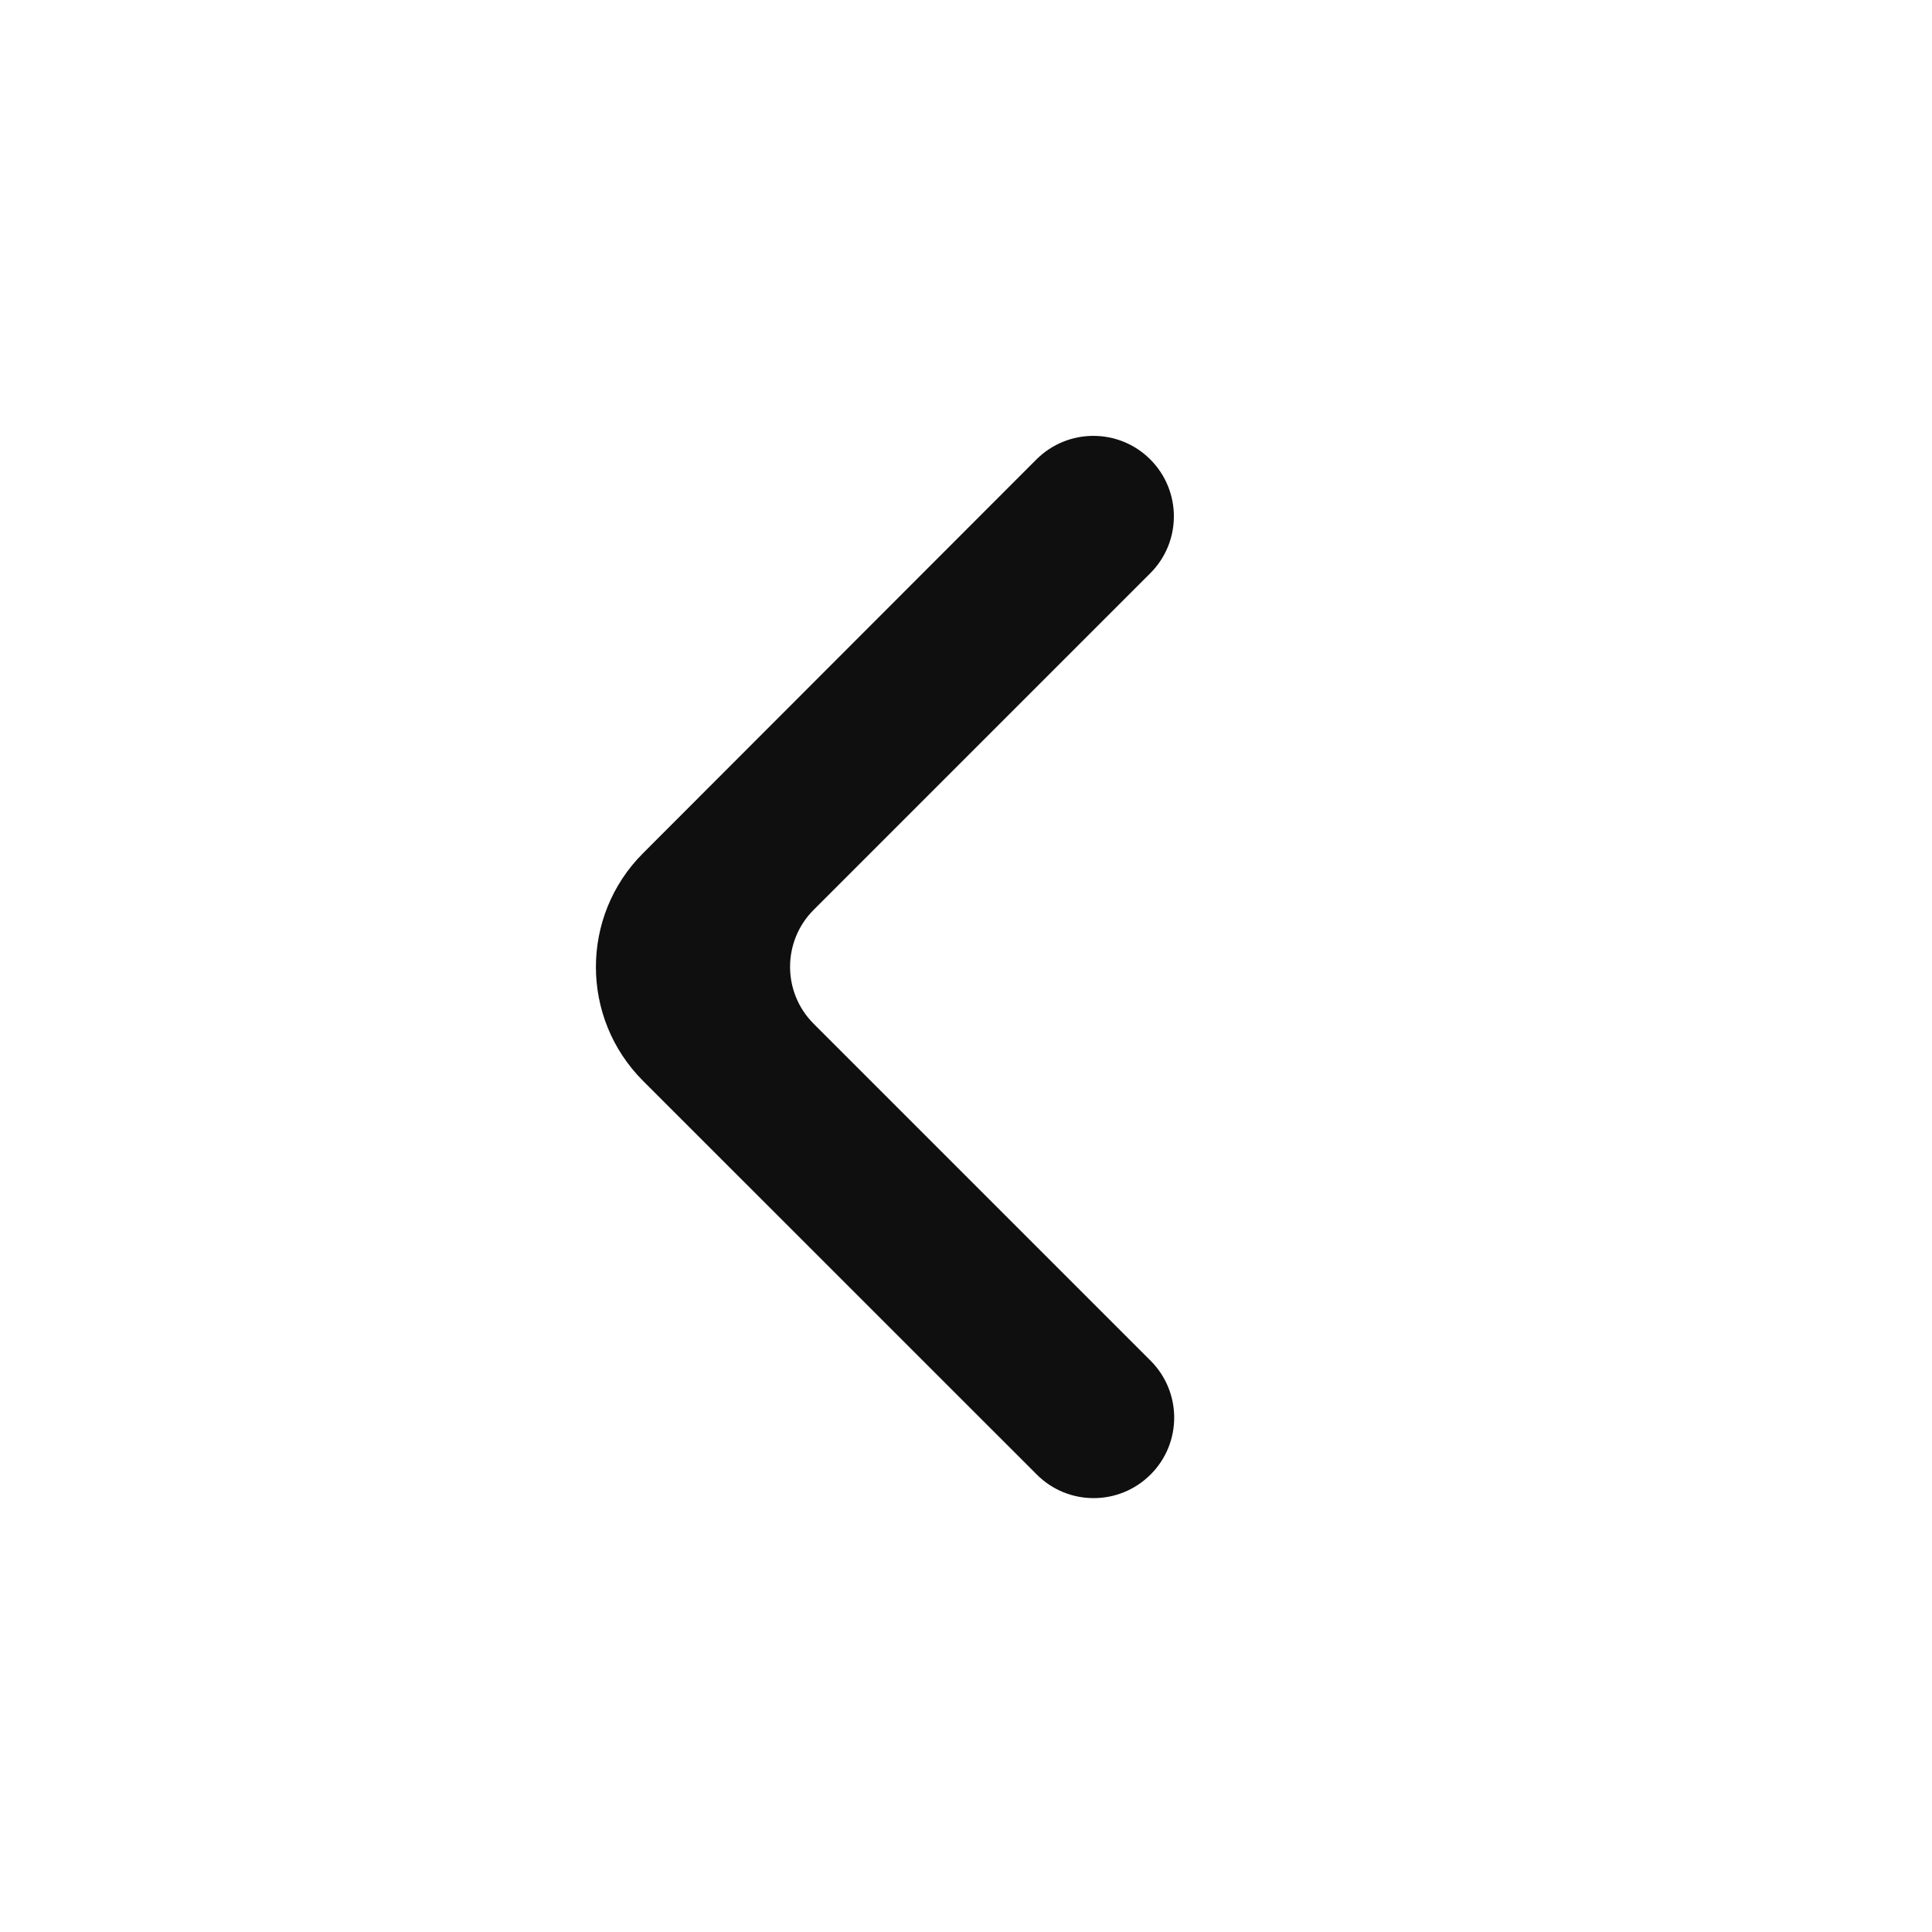
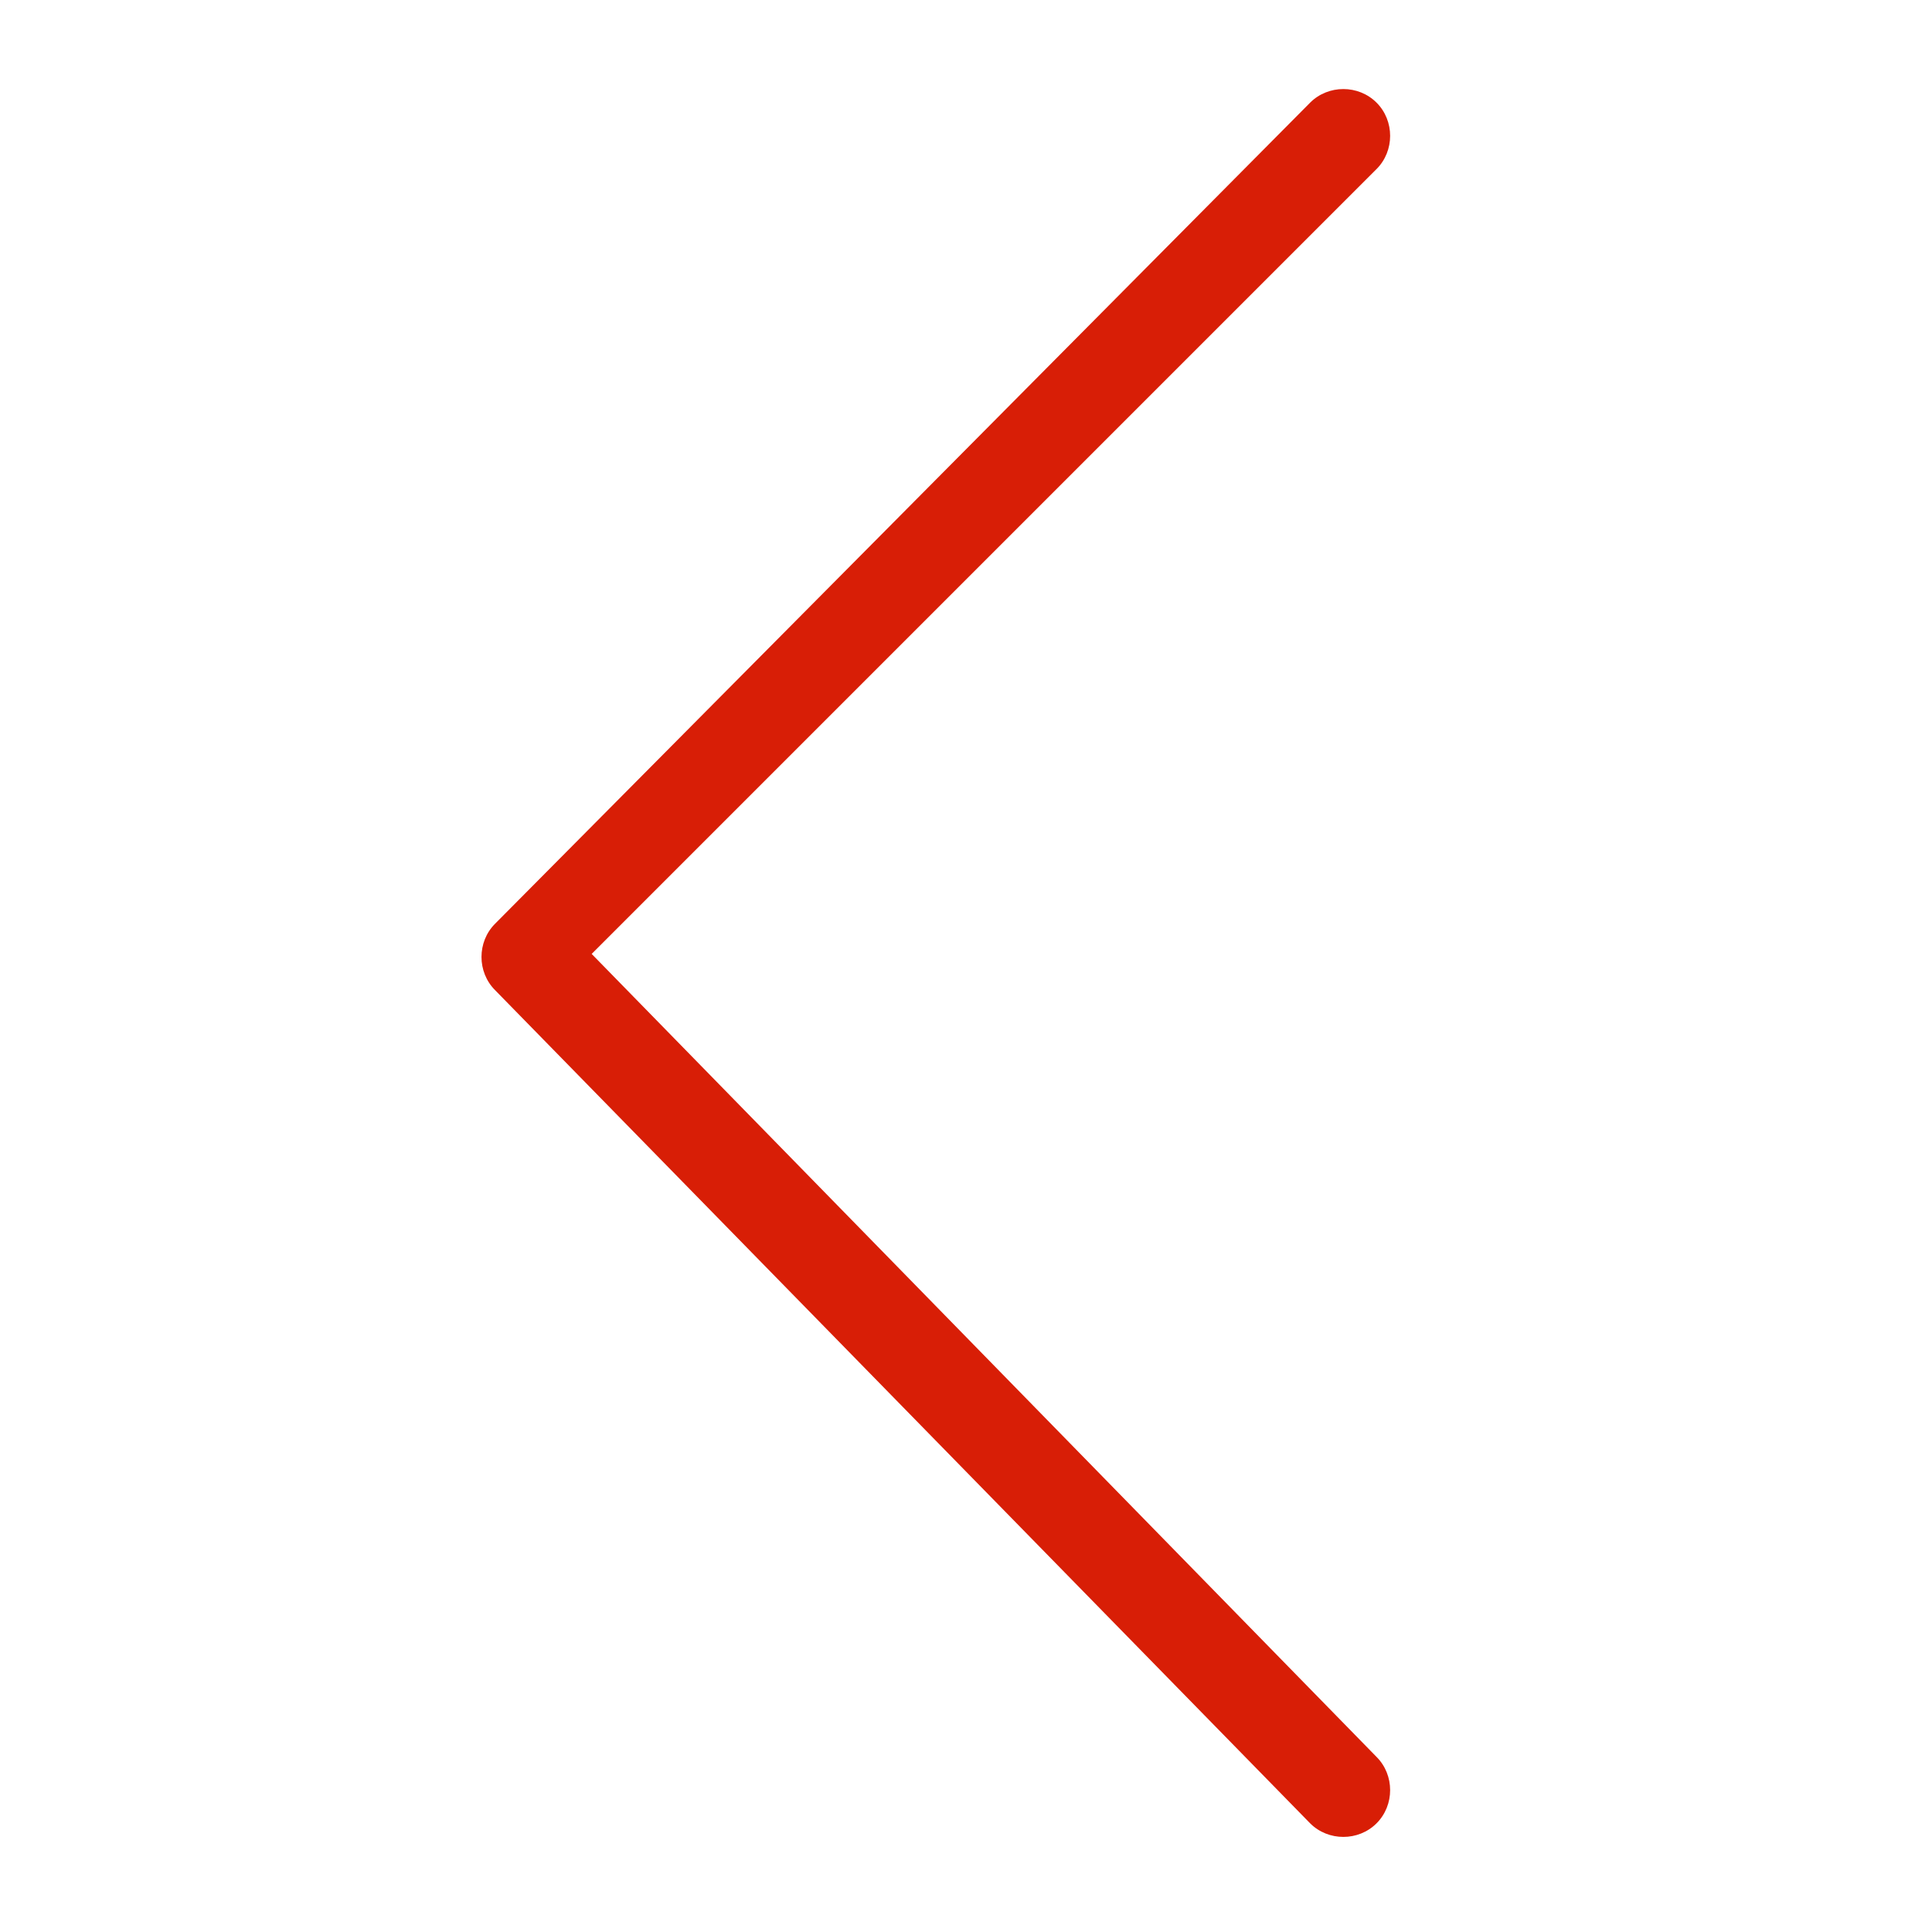
- <svg xmlns="http://www.w3.org/2000/svg" width="800px" height="800px" viewBox="0 0 24 24" fill="none">
-   <path d="M14.289 5.707C13.899 5.317 13.266 5.317 12.875 5.707L7.988 10.599C7.207 11.38 7.208 12.646 7.988 13.427L12.879 18.317C13.269 18.708 13.902 18.708 14.293 18.317C14.684 17.927 14.684 17.294 14.293 16.903L10.107 12.717C9.717 12.327 9.717 11.694 10.107 11.303L14.289 7.121C14.68 6.731 14.68 6.098 14.289 5.707Z" fill="#0F0F0F" />
+ <svg xmlns="http://www.w3.org/2000/svg" t="1733392457264" class="icon" viewBox="0 0 1024 1024" version="1.1" p-id="7298" width="200" height="200">
+   <path d="M729.6 931.2l-416-425.6 416-416c9.6-9.6 9.6-25.6 0-35.2-9.6-9.6-25.6-9.6-35.2 0l-432 435.2c-9.6 9.6-9.6 25.6 0 35.2l432 441.6c9.6 9.6 25.6 9.6 35.2 0C739.2 956.8 739.2 940.8 729.6 931.2z" p-id="7299" fill="#d81e06" />
</svg>
